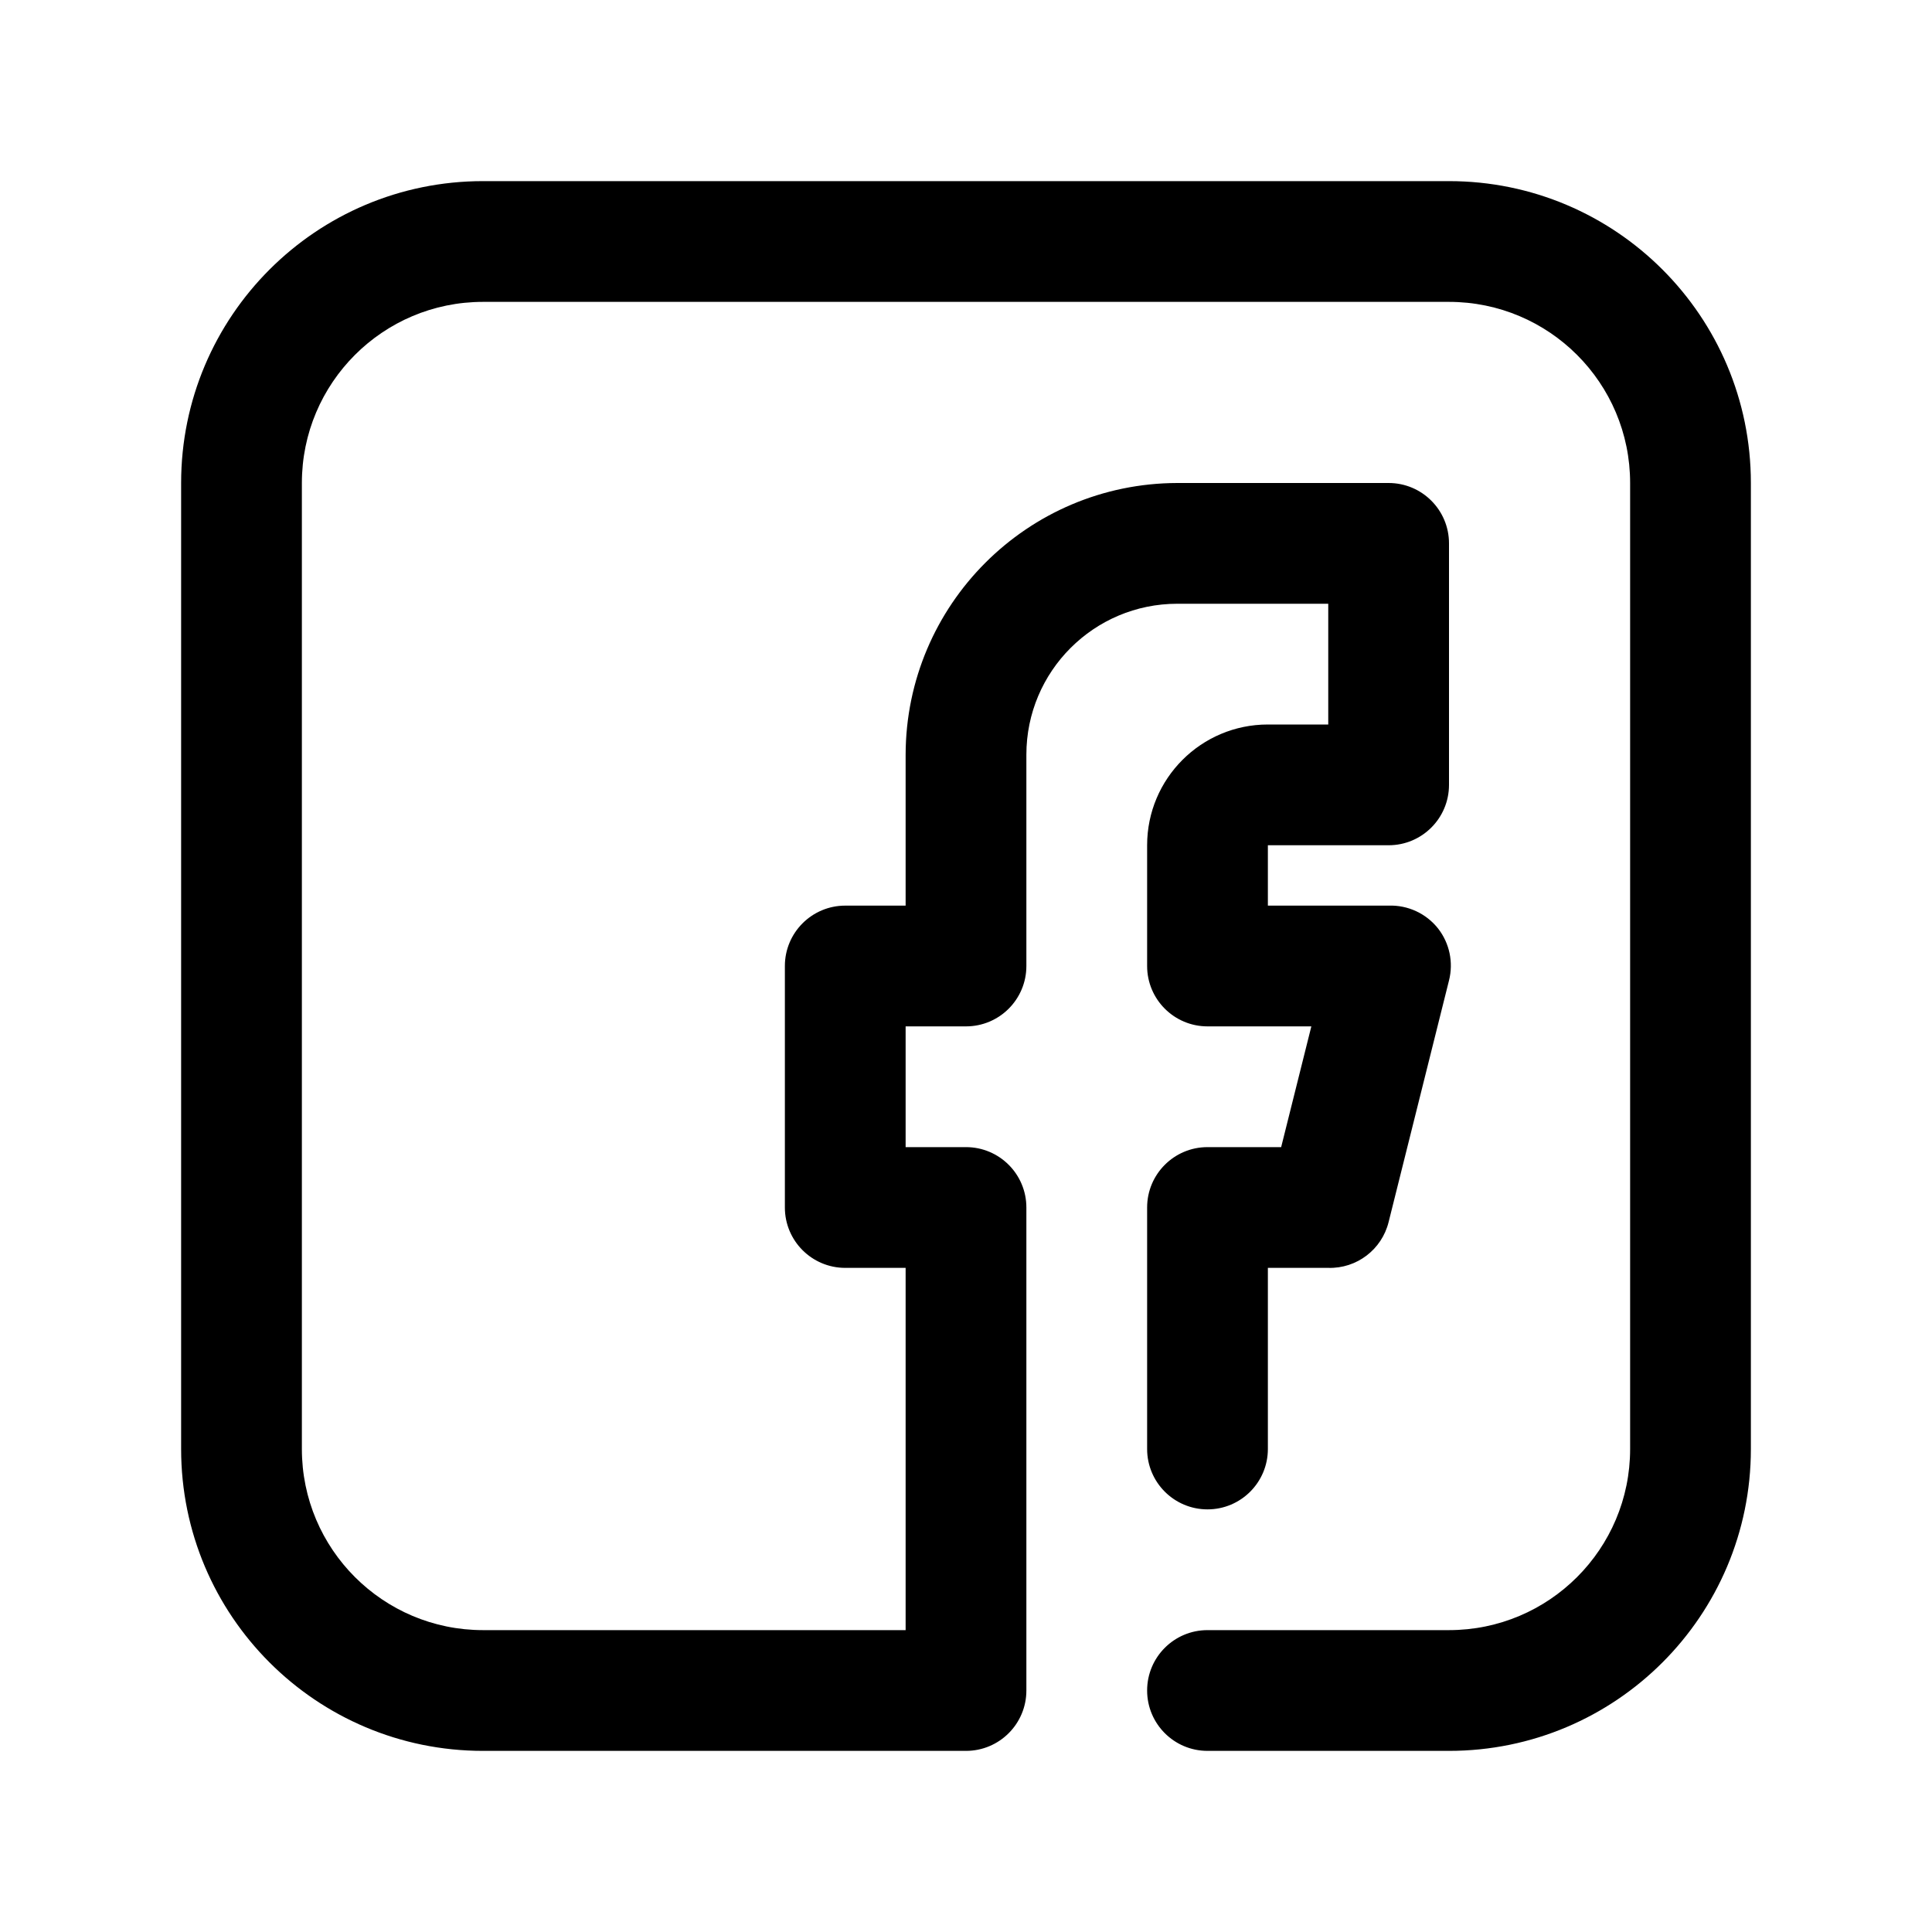
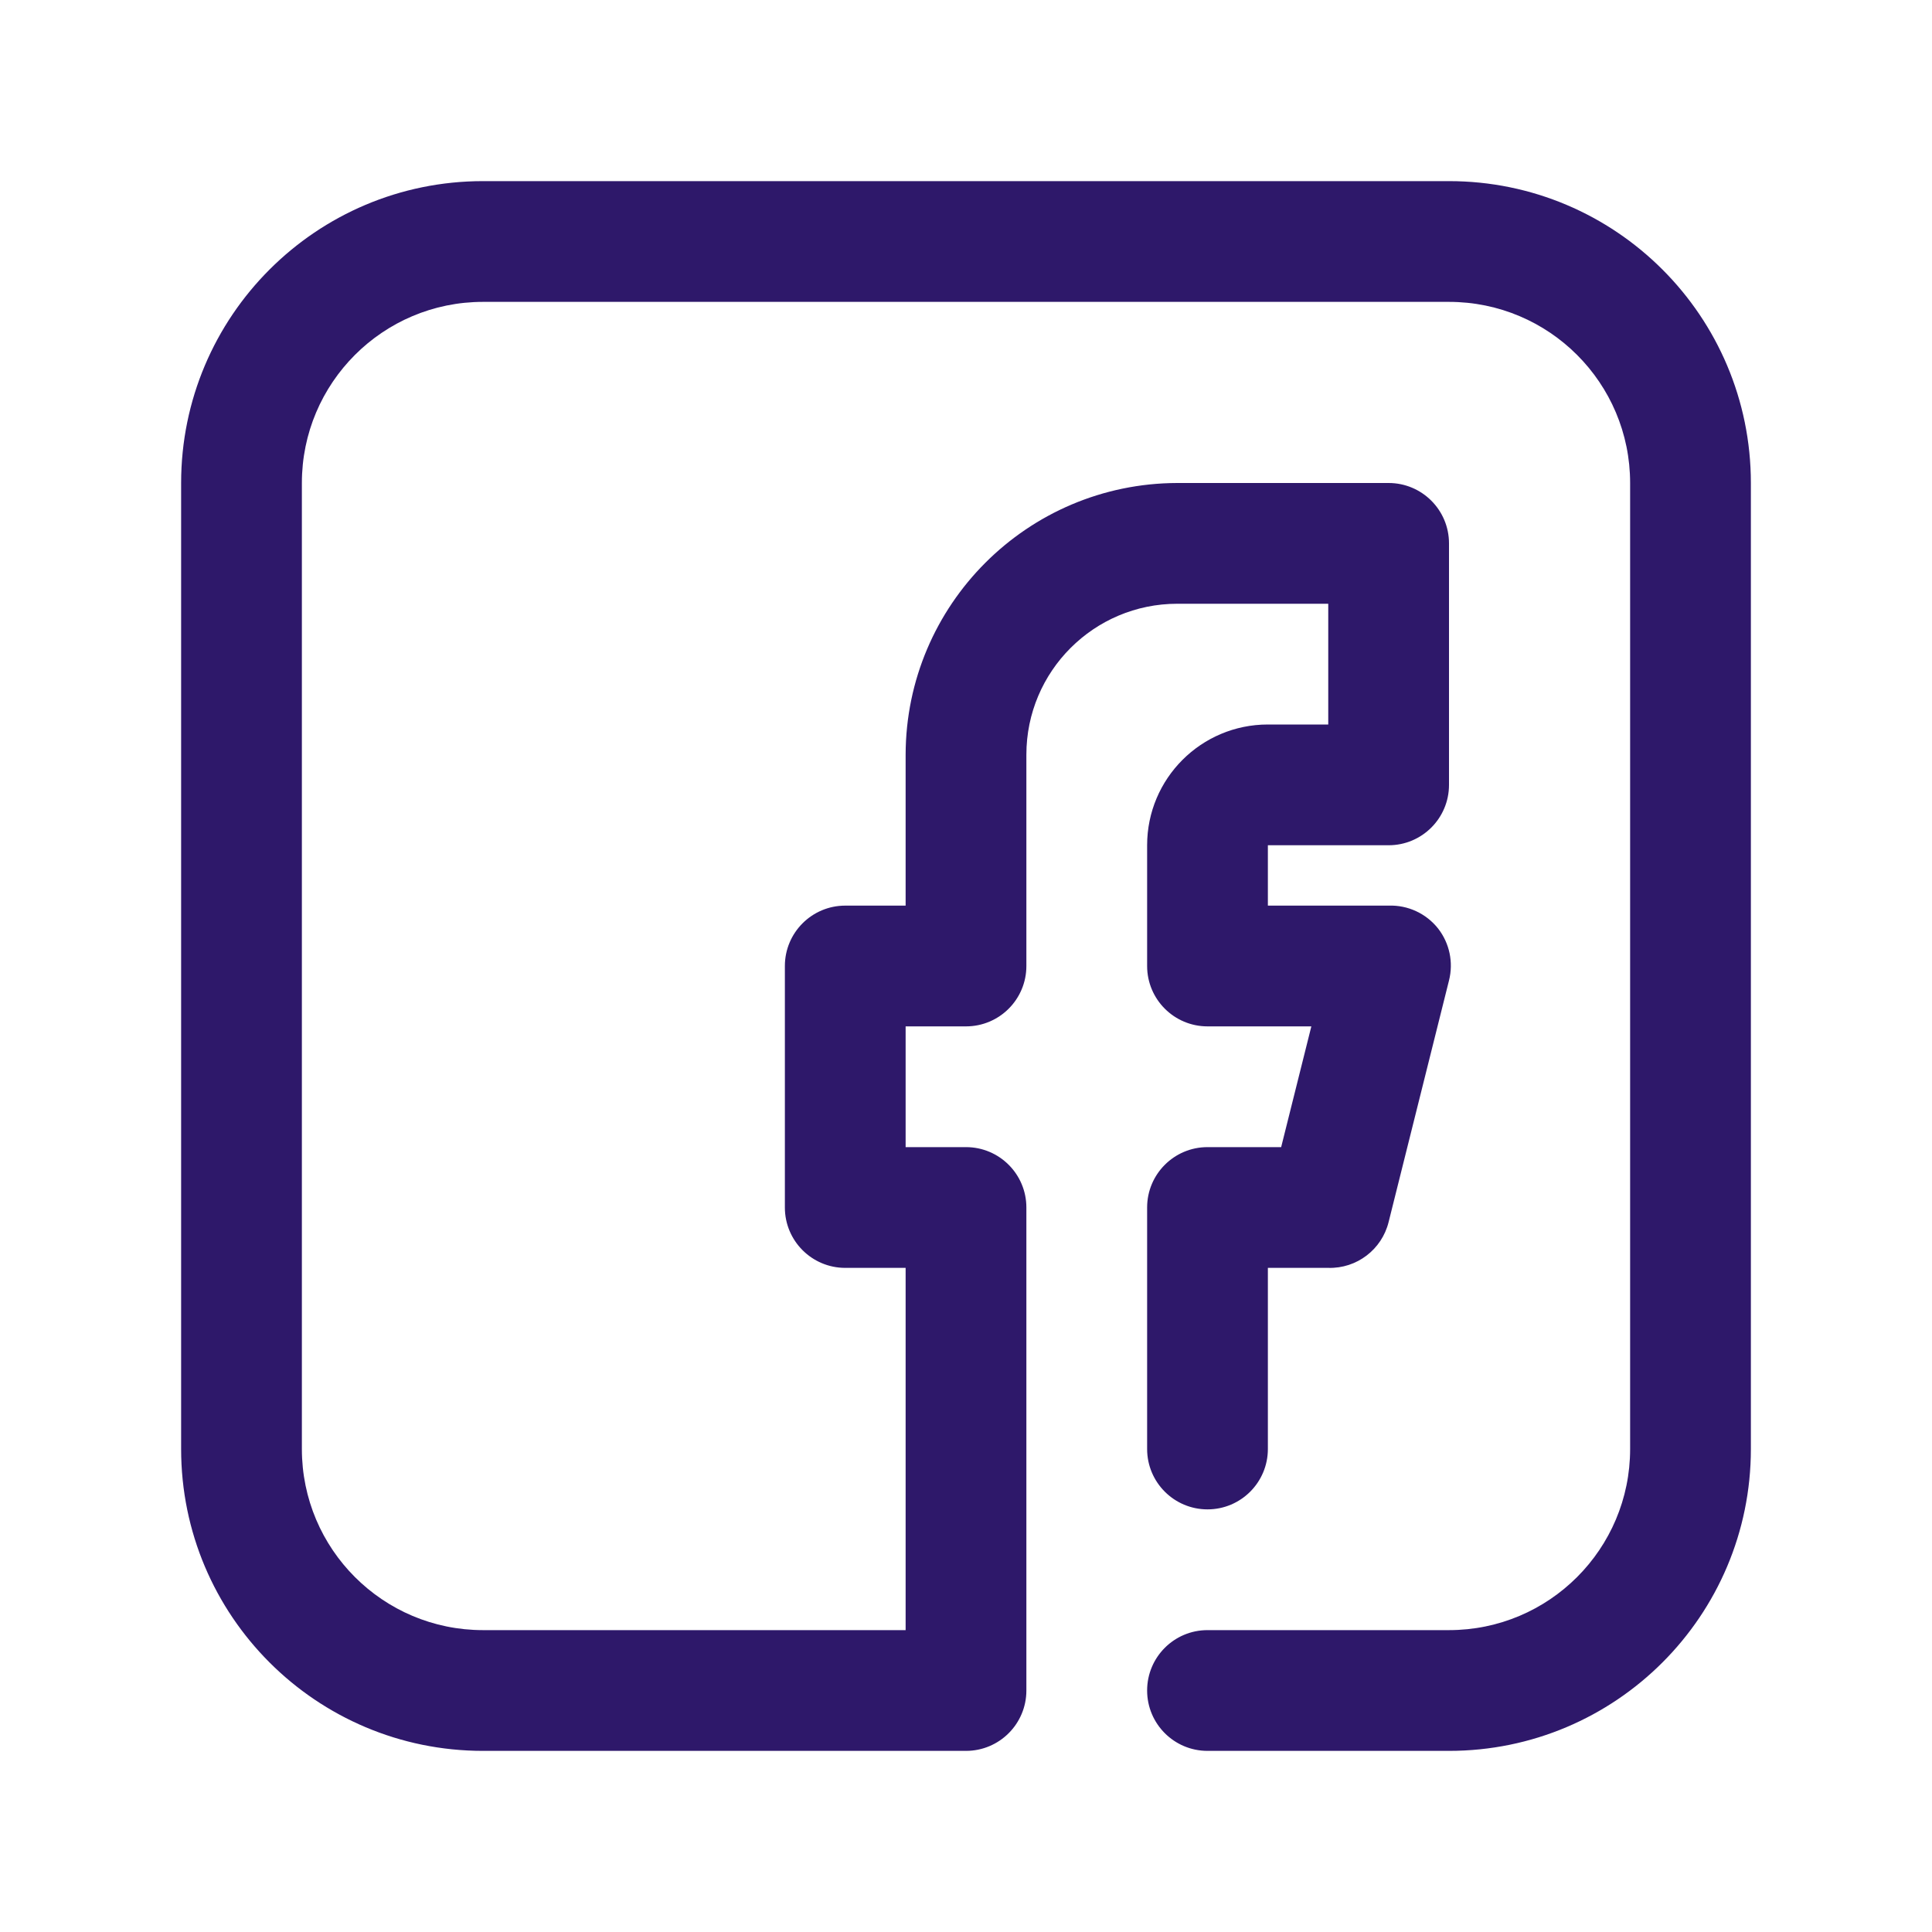
- <svg xmlns="http://www.w3.org/2000/svg" viewBox="0 0 32 32">
+ <svg xmlns="http://www.w3.org/2000/svg" fill="#2E186A" viewBox="0 0 32 32">
  <path d="M24,3H8A5,5,0,0,0,3,8V24a5,5,0,0,0,5,5h8a1,1,0,0,0,1-1V20a1,1,0,0,0-1-1H15V17h1a1,1,0,0,0,1-1V12.5A2.5,2.5,0,0,1,19.5,10H22v2H21a2,2,0,0,0-2,2v2a1,1,0,0,0,1,1h1.72l-.5,2H20a1,1,0,0,0-1,1v4a1,1,0,0,0,2,0V21h1a1,1,0,0,0,1-.76l1-4a1,1,0,0,0-.18-.86A1,1,0,0,0,23,15H21V14h2a1,1,0,0,0,1-1V9a1,1,0,0,0-1-1H19.5A4.51,4.51,0,0,0,15,12.5V15H14a1,1,0,0,0-1,1v4a1,1,0,0,0,1,1h1v6H8a3,3,0,0,1-3-3V8A3,3,0,0,1,8,5H24a3,3,0,0,1,3,3V24a3,3,0,0,1-3,3H20a1,1,0,0,0,0,2h4a5,5,0,0,0,5-5V8A5,5,0,0,0,24,3Z" data-name="facebook fb face book" />
</svg>
